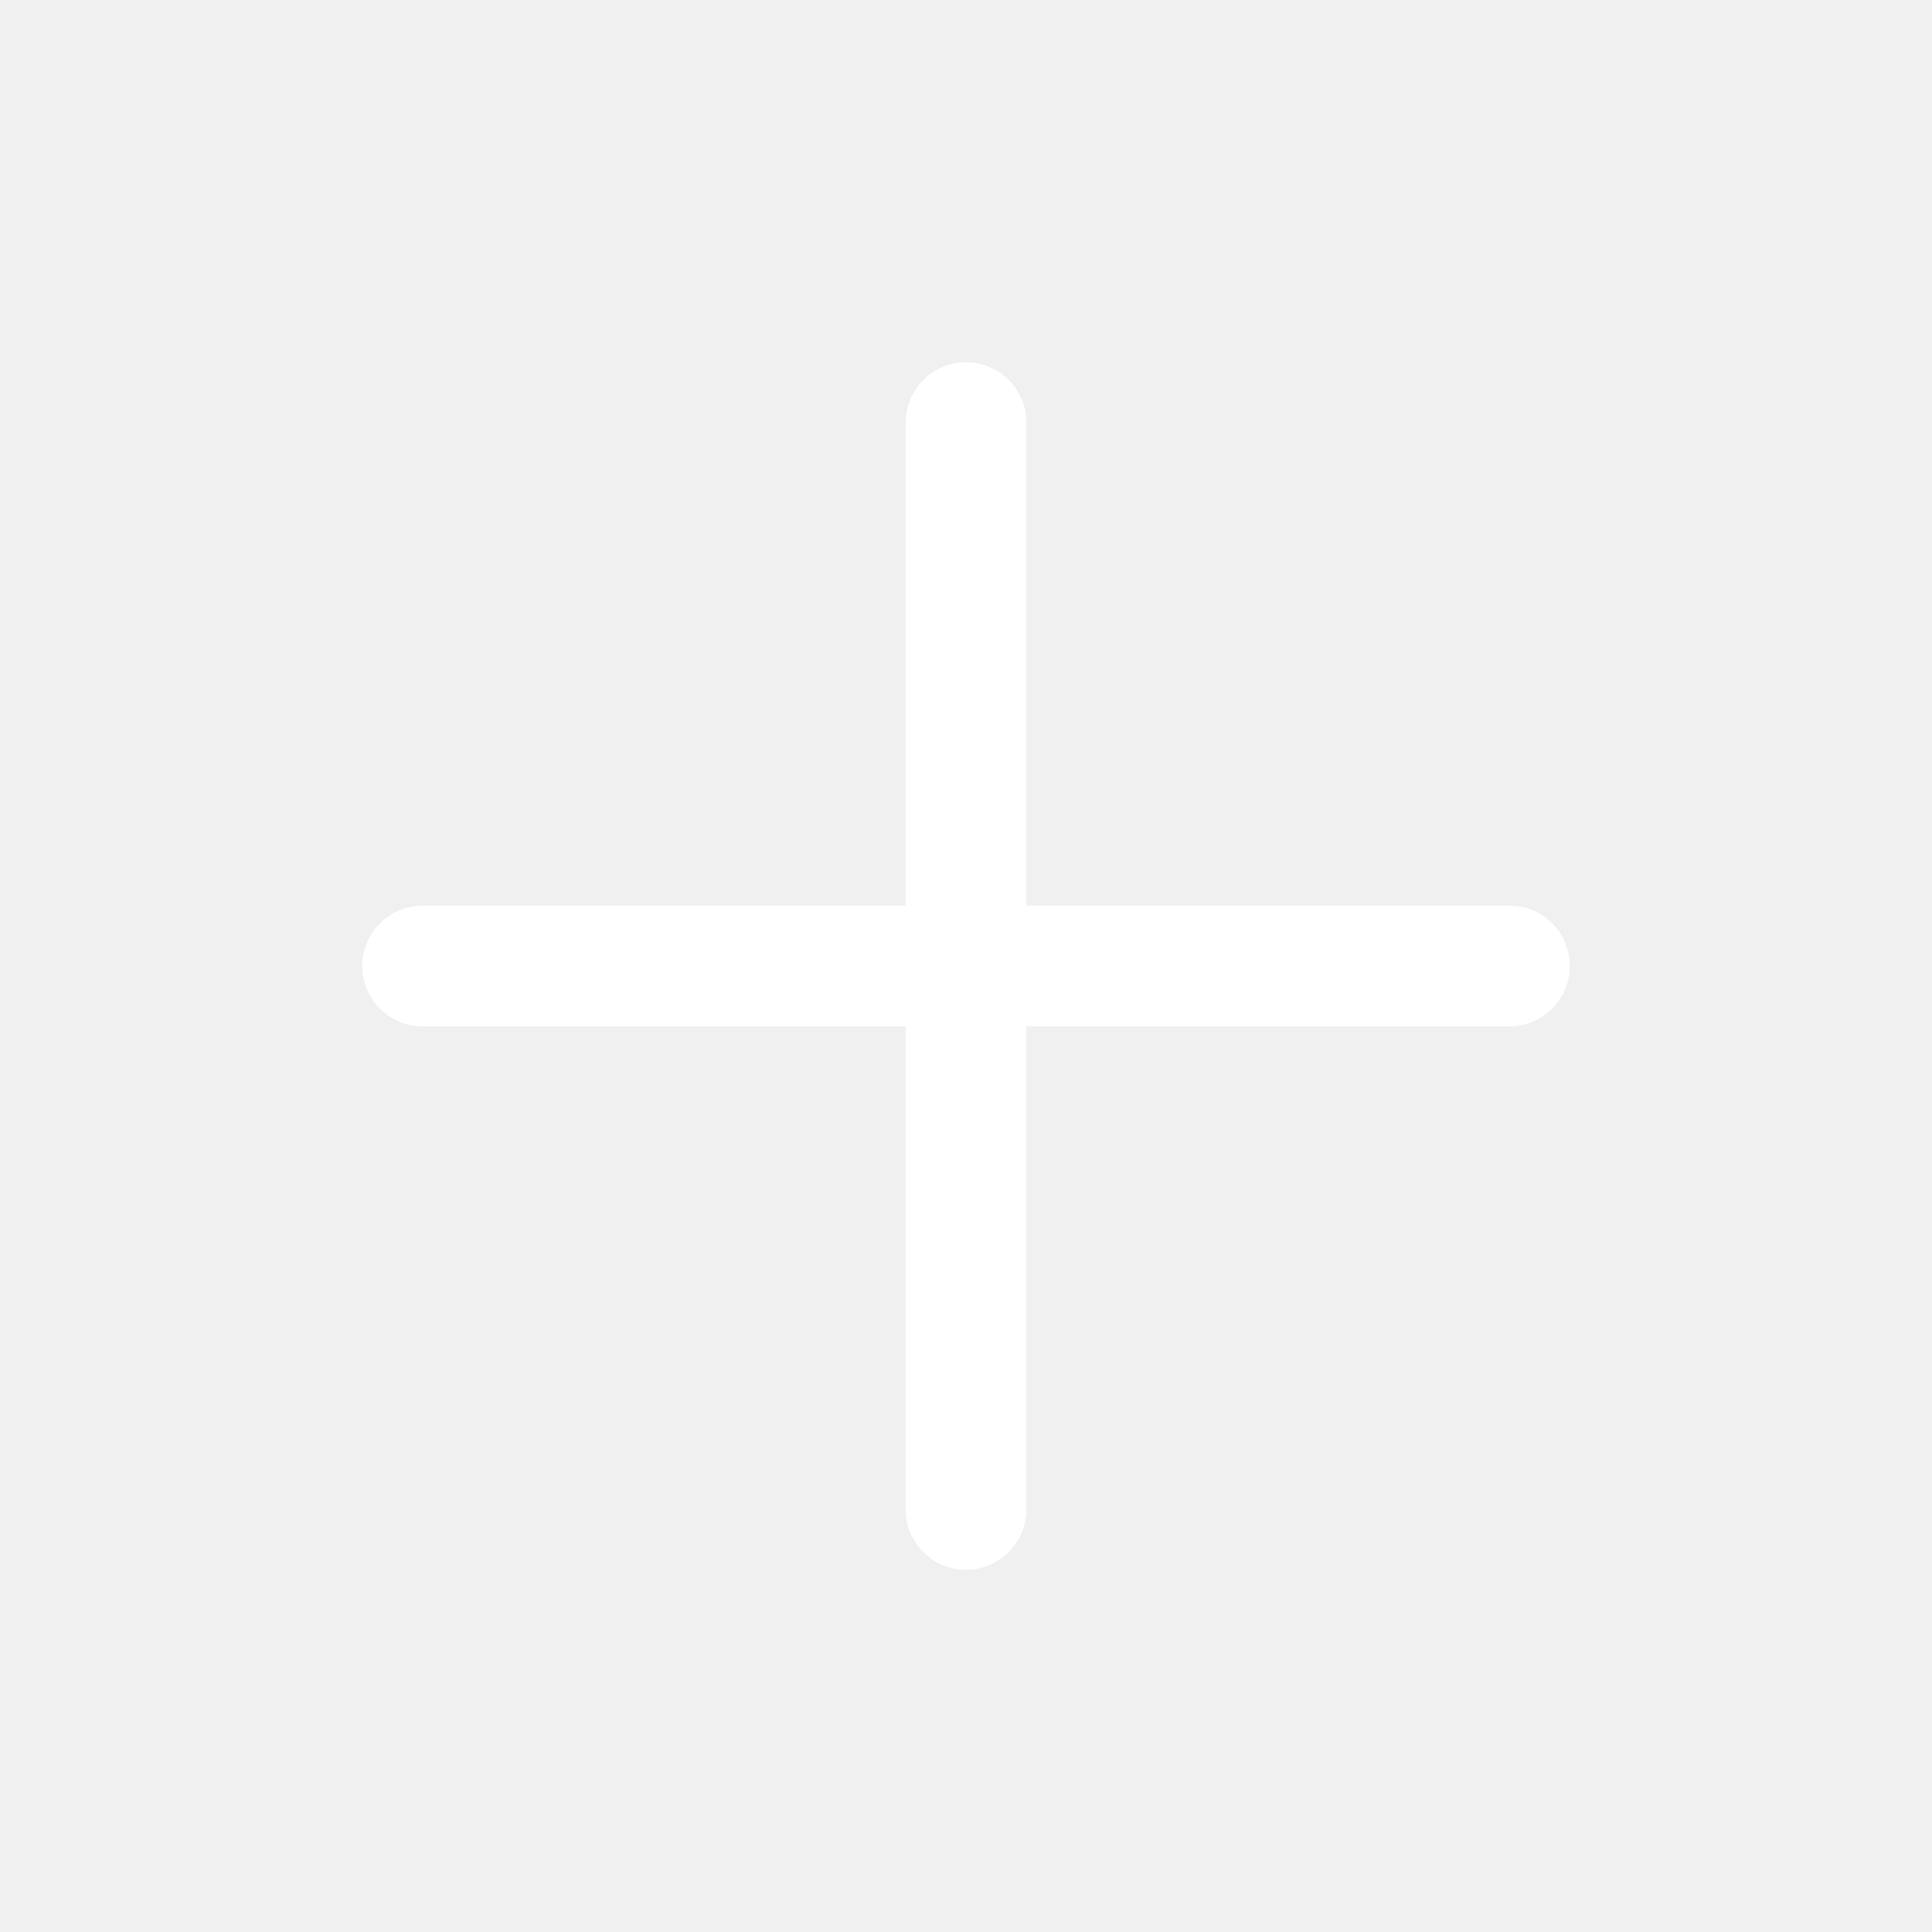
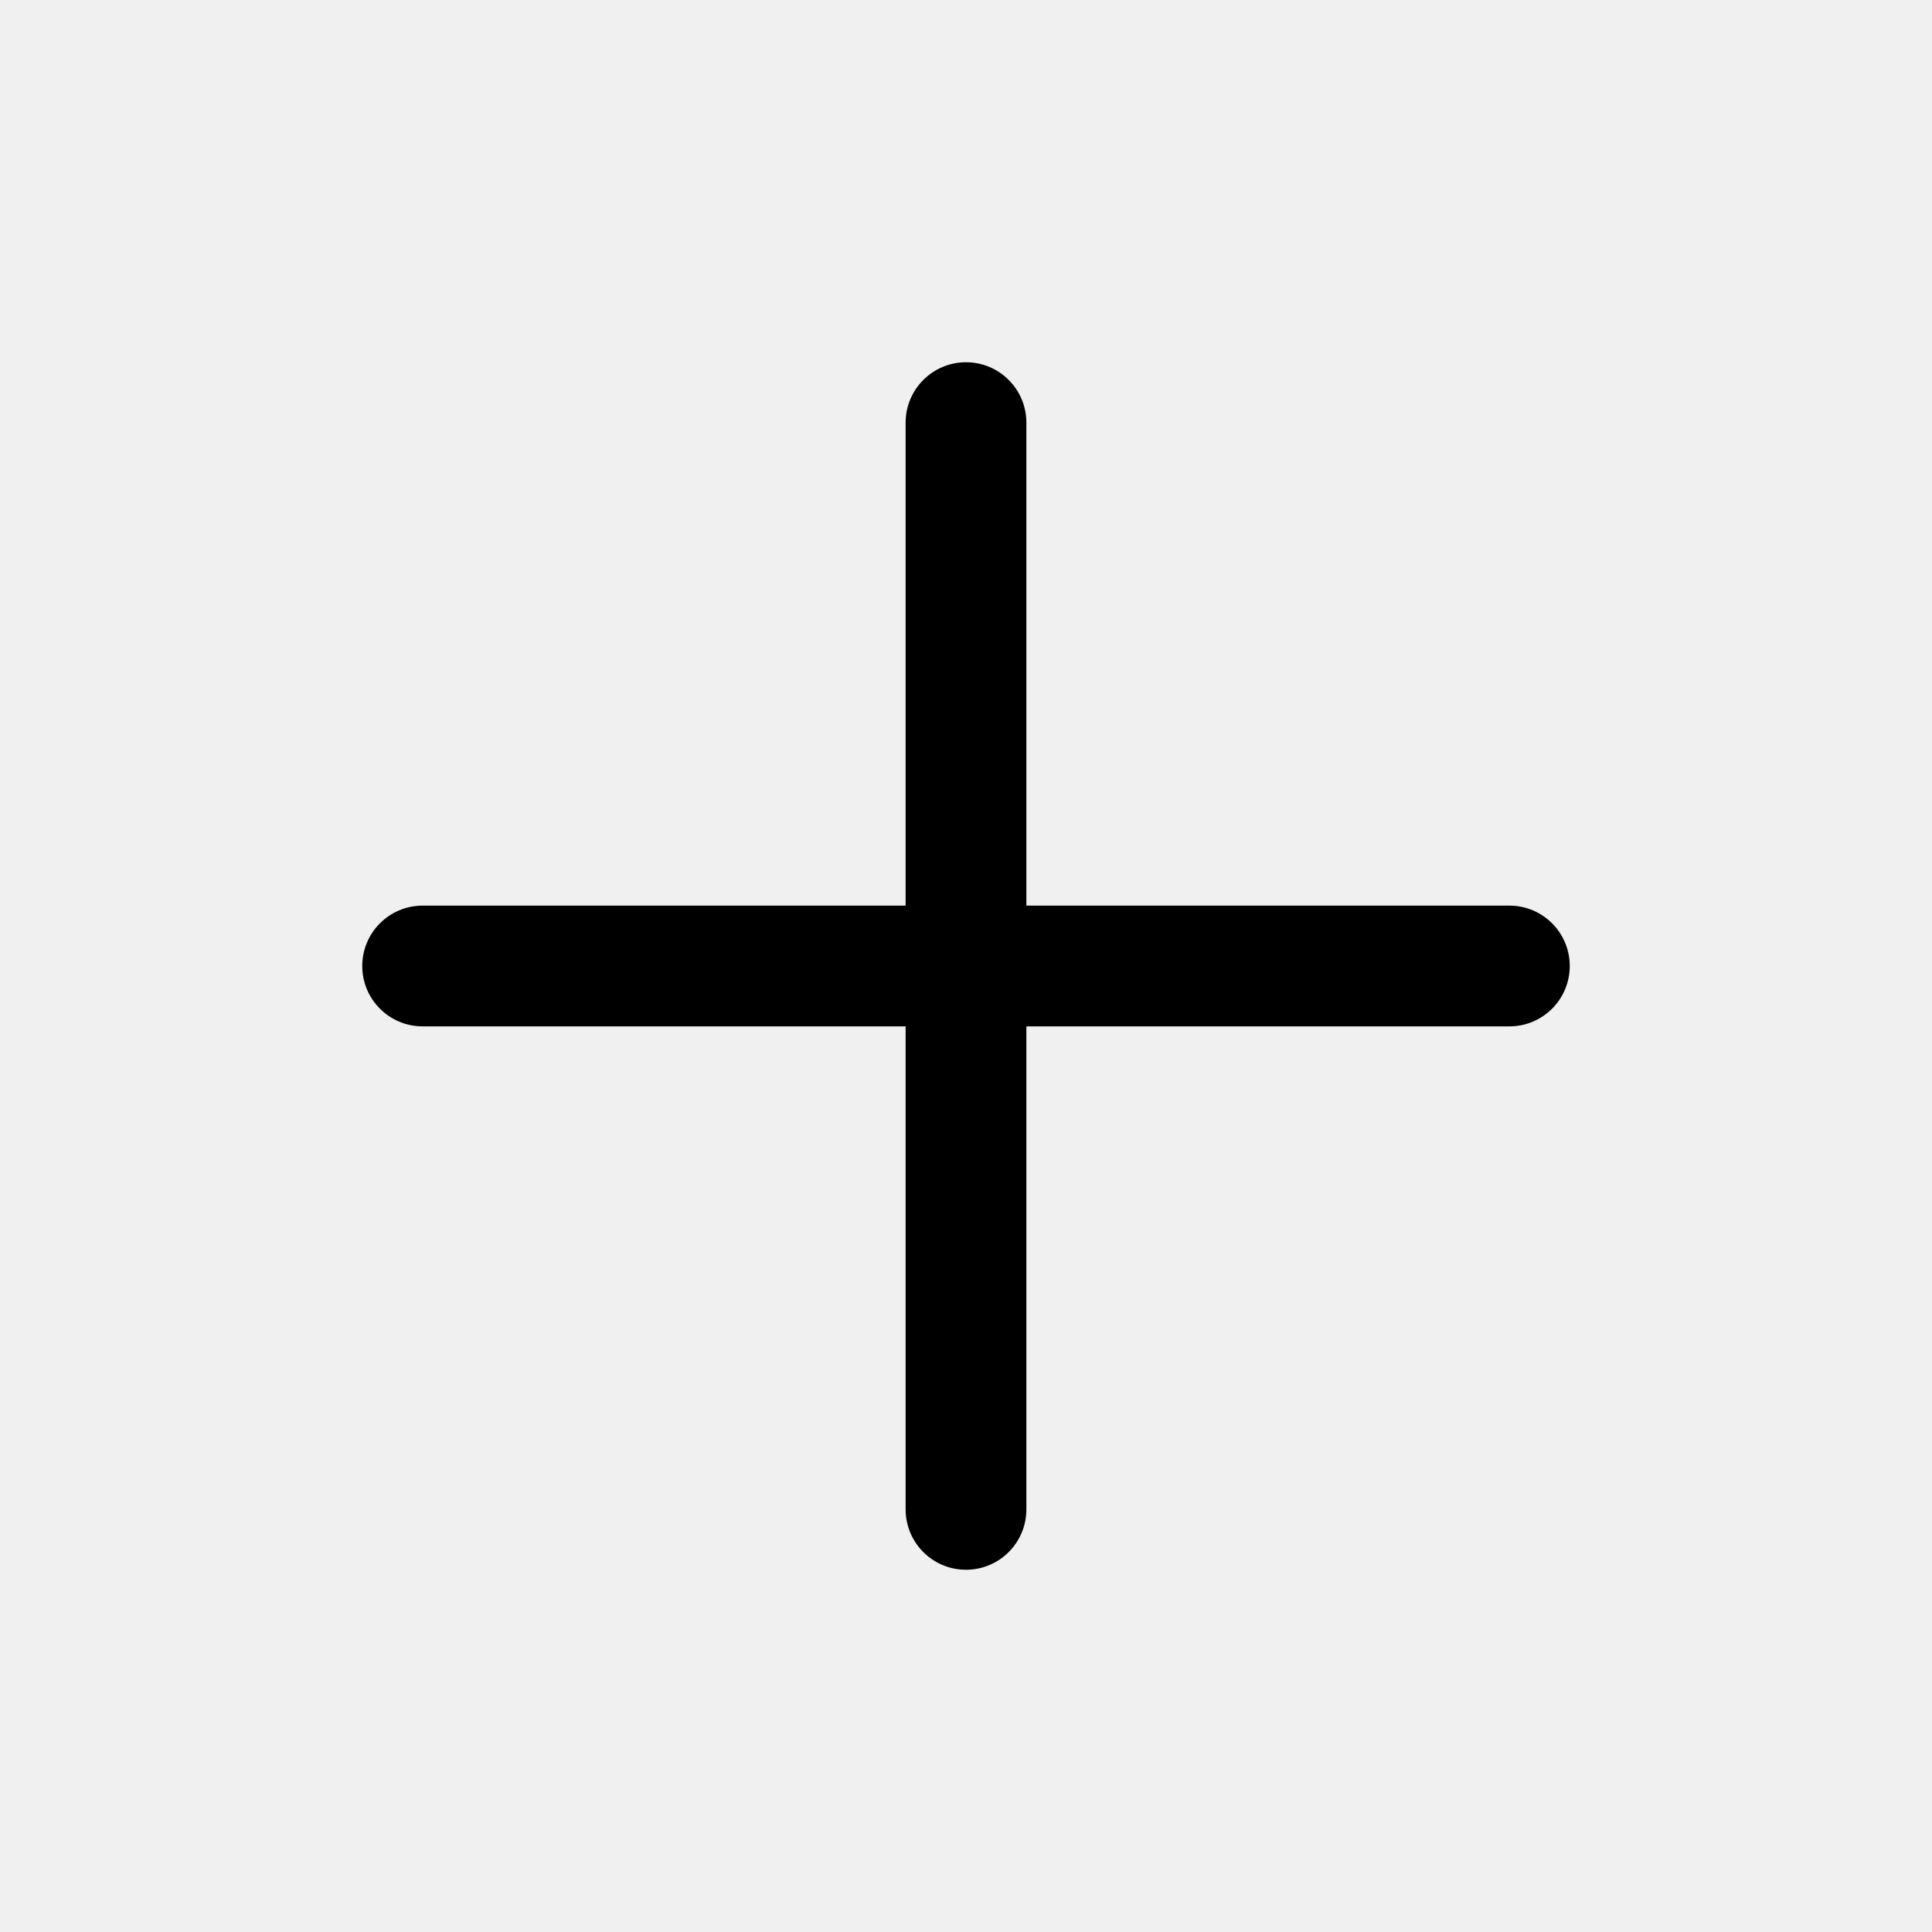
<svg xmlns="http://www.w3.org/2000/svg" t="1669730140690" class="icon" viewBox="0 0 1024 1024" version="1.1" p-id="2653" width="200" height="200">
-   <path d="M800 480l-256 0L544 224c0-17.664-14.336-32-32-32s-32 14.336-32 32l0 256L224 480c-17.664 0-32 14.336-32 32s14.336 32 32 32l256 0 0 256c0 17.696 14.336 32 32 32s32-14.304 32-32l0-256 256 0c17.696 0 32-14.336 32-32S817.696 480 800 480z" p-id="2654" fill="#ffffff" />
+   <path d="M800 480l-256 0L544 224c0-17.664-14.336-32-32-32s-32 14.336-32 32l0 256L224 480c-17.664 0-32 14.336-32 32s14.336 32 32 32l256 0 0 256c0 17.696 14.336 32 32 32s32-14.304 32-32l0-256 256 0c17.696 0 32-14.336 32-32S817.696 480 800 480z" p-id="2654" />
</svg>
